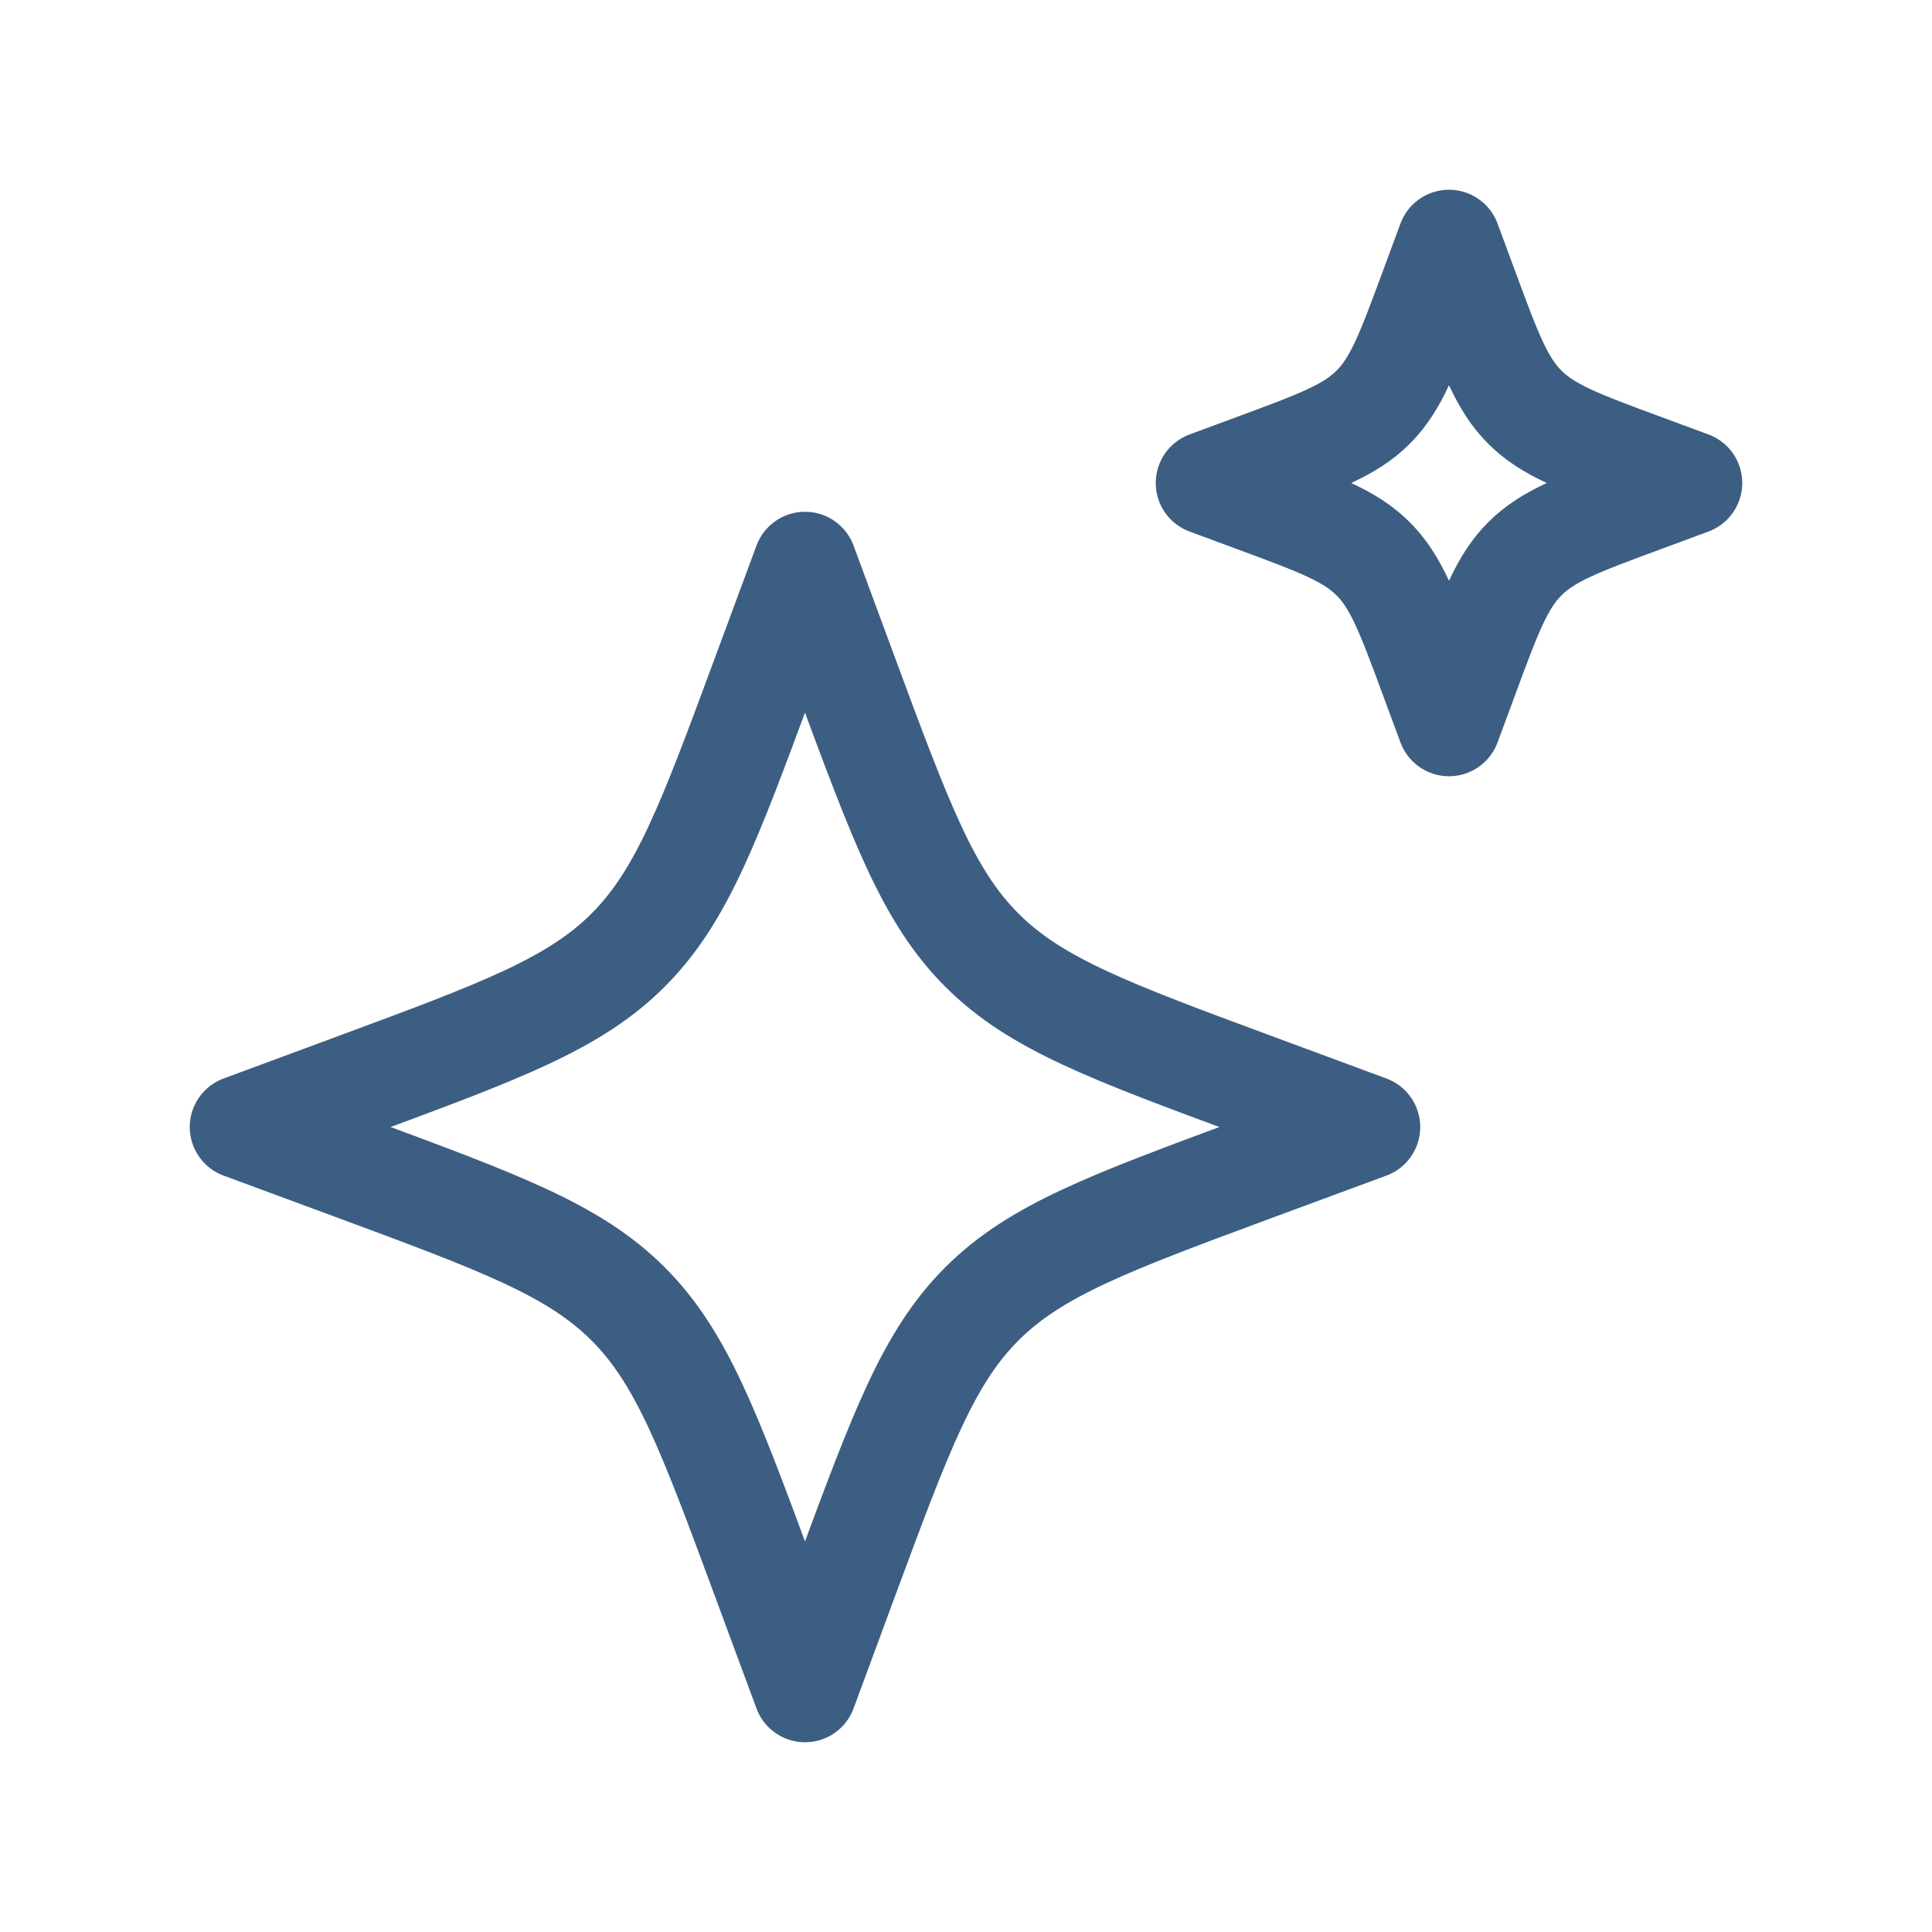
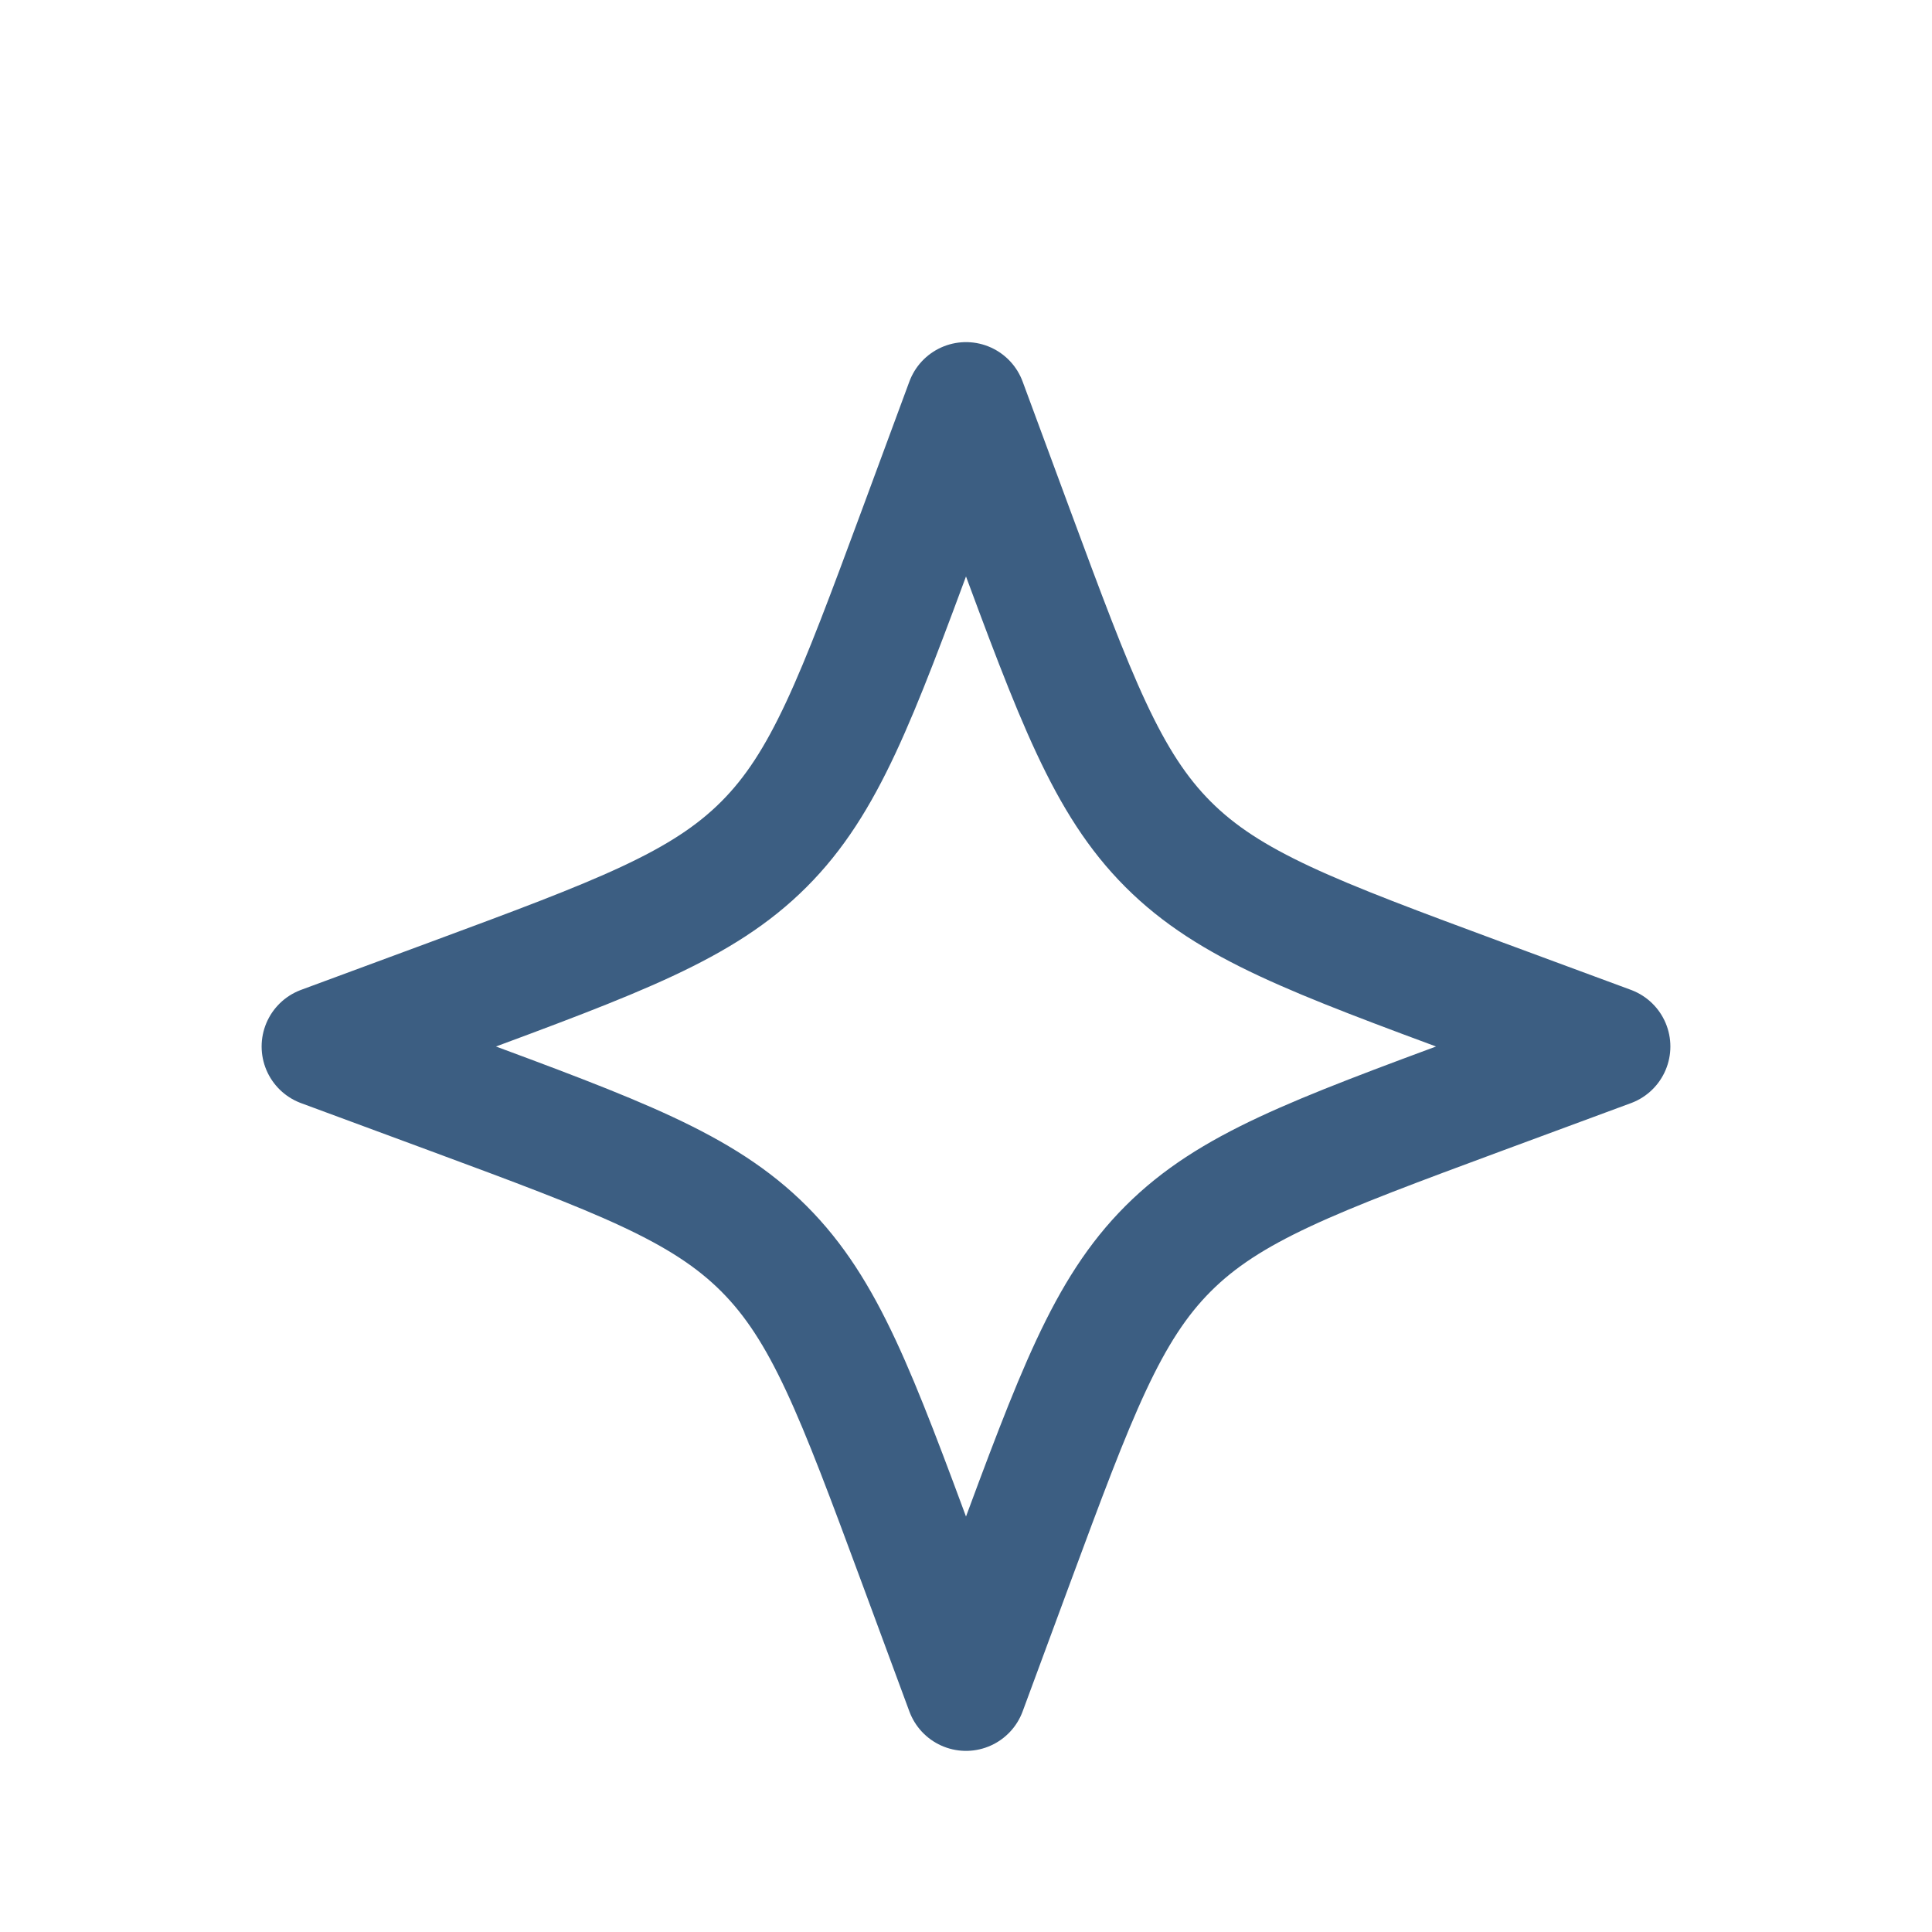
- <svg xmlns="http://www.w3.org/2000/svg" width="28" height="28" viewBox="0 0 28 28" fill="none">
-   <path d="M11.667 8.167L11.065 9.793C10.276 11.926 9.881 12.992 9.103 13.77C8.325 14.548 7.259 14.943 5.126 15.732L3.5 16.334L5.126 16.935C7.259 17.725 8.325 18.119 9.103 18.897C9.881 19.675 10.276 20.741 11.065 22.874L11.667 24.5L12.268 22.874C13.058 20.741 13.452 19.675 14.23 18.897C15.008 18.119 16.074 17.725 18.207 16.935L19.833 16.334L18.207 15.732C16.074 14.943 15.008 14.548 14.23 13.77C13.452 12.992 13.058 11.926 12.268 9.793L11.667 8.167Z" stroke="#3C5E82" stroke-width="1.5" stroke-linejoin="round" />
-   <path d="M21 3.5L20.742 4.197C20.404 5.111 20.235 5.568 19.901 5.901C19.568 6.235 19.111 6.404 18.197 6.742L17.5 7L18.197 7.258C19.111 7.596 19.568 7.765 19.901 8.099C20.235 8.432 20.404 8.889 20.742 9.803L21 10.5L21.258 9.803C21.596 8.889 21.765 8.432 22.099 8.099C22.432 7.765 22.889 7.596 23.803 7.258L24.5 7L23.803 6.742C22.889 6.404 22.432 6.235 22.099 5.901C21.765 5.568 21.596 5.111 21.258 4.197L21 3.5Z" stroke="#3C5E82" stroke-width="1.5" stroke-linejoin="round" />
+ <svg xmlns="http://www.w3.org/2000/svg" width="24" height="24" viewBox="0 0 24 24" fill="none">
+   <path d="M12 5L11.411 6.593C10.637 8.682 10.251 9.727 9.489 10.489C8.727 11.251 7.682 11.637 5.593 12.411L4 13L5.593 13.589C7.682 14.363 8.727 14.749 9.489 15.511C10.251 16.273 10.637 17.318 11.411 19.407L12 21L12.589 19.407C13.363 17.318 13.749 16.273 14.511 15.511C15.273 14.749 16.318 14.363 18.407 13.589L20 13L18.407 12.411C16.318 11.637 15.273 11.251 14.511 10.489C13.749 9.727 13.363 8.682 12.589 6.593L12 5Z" stroke="#3C5E82" stroke-width="1.5" stroke-linejoin="round" />
</svg>
